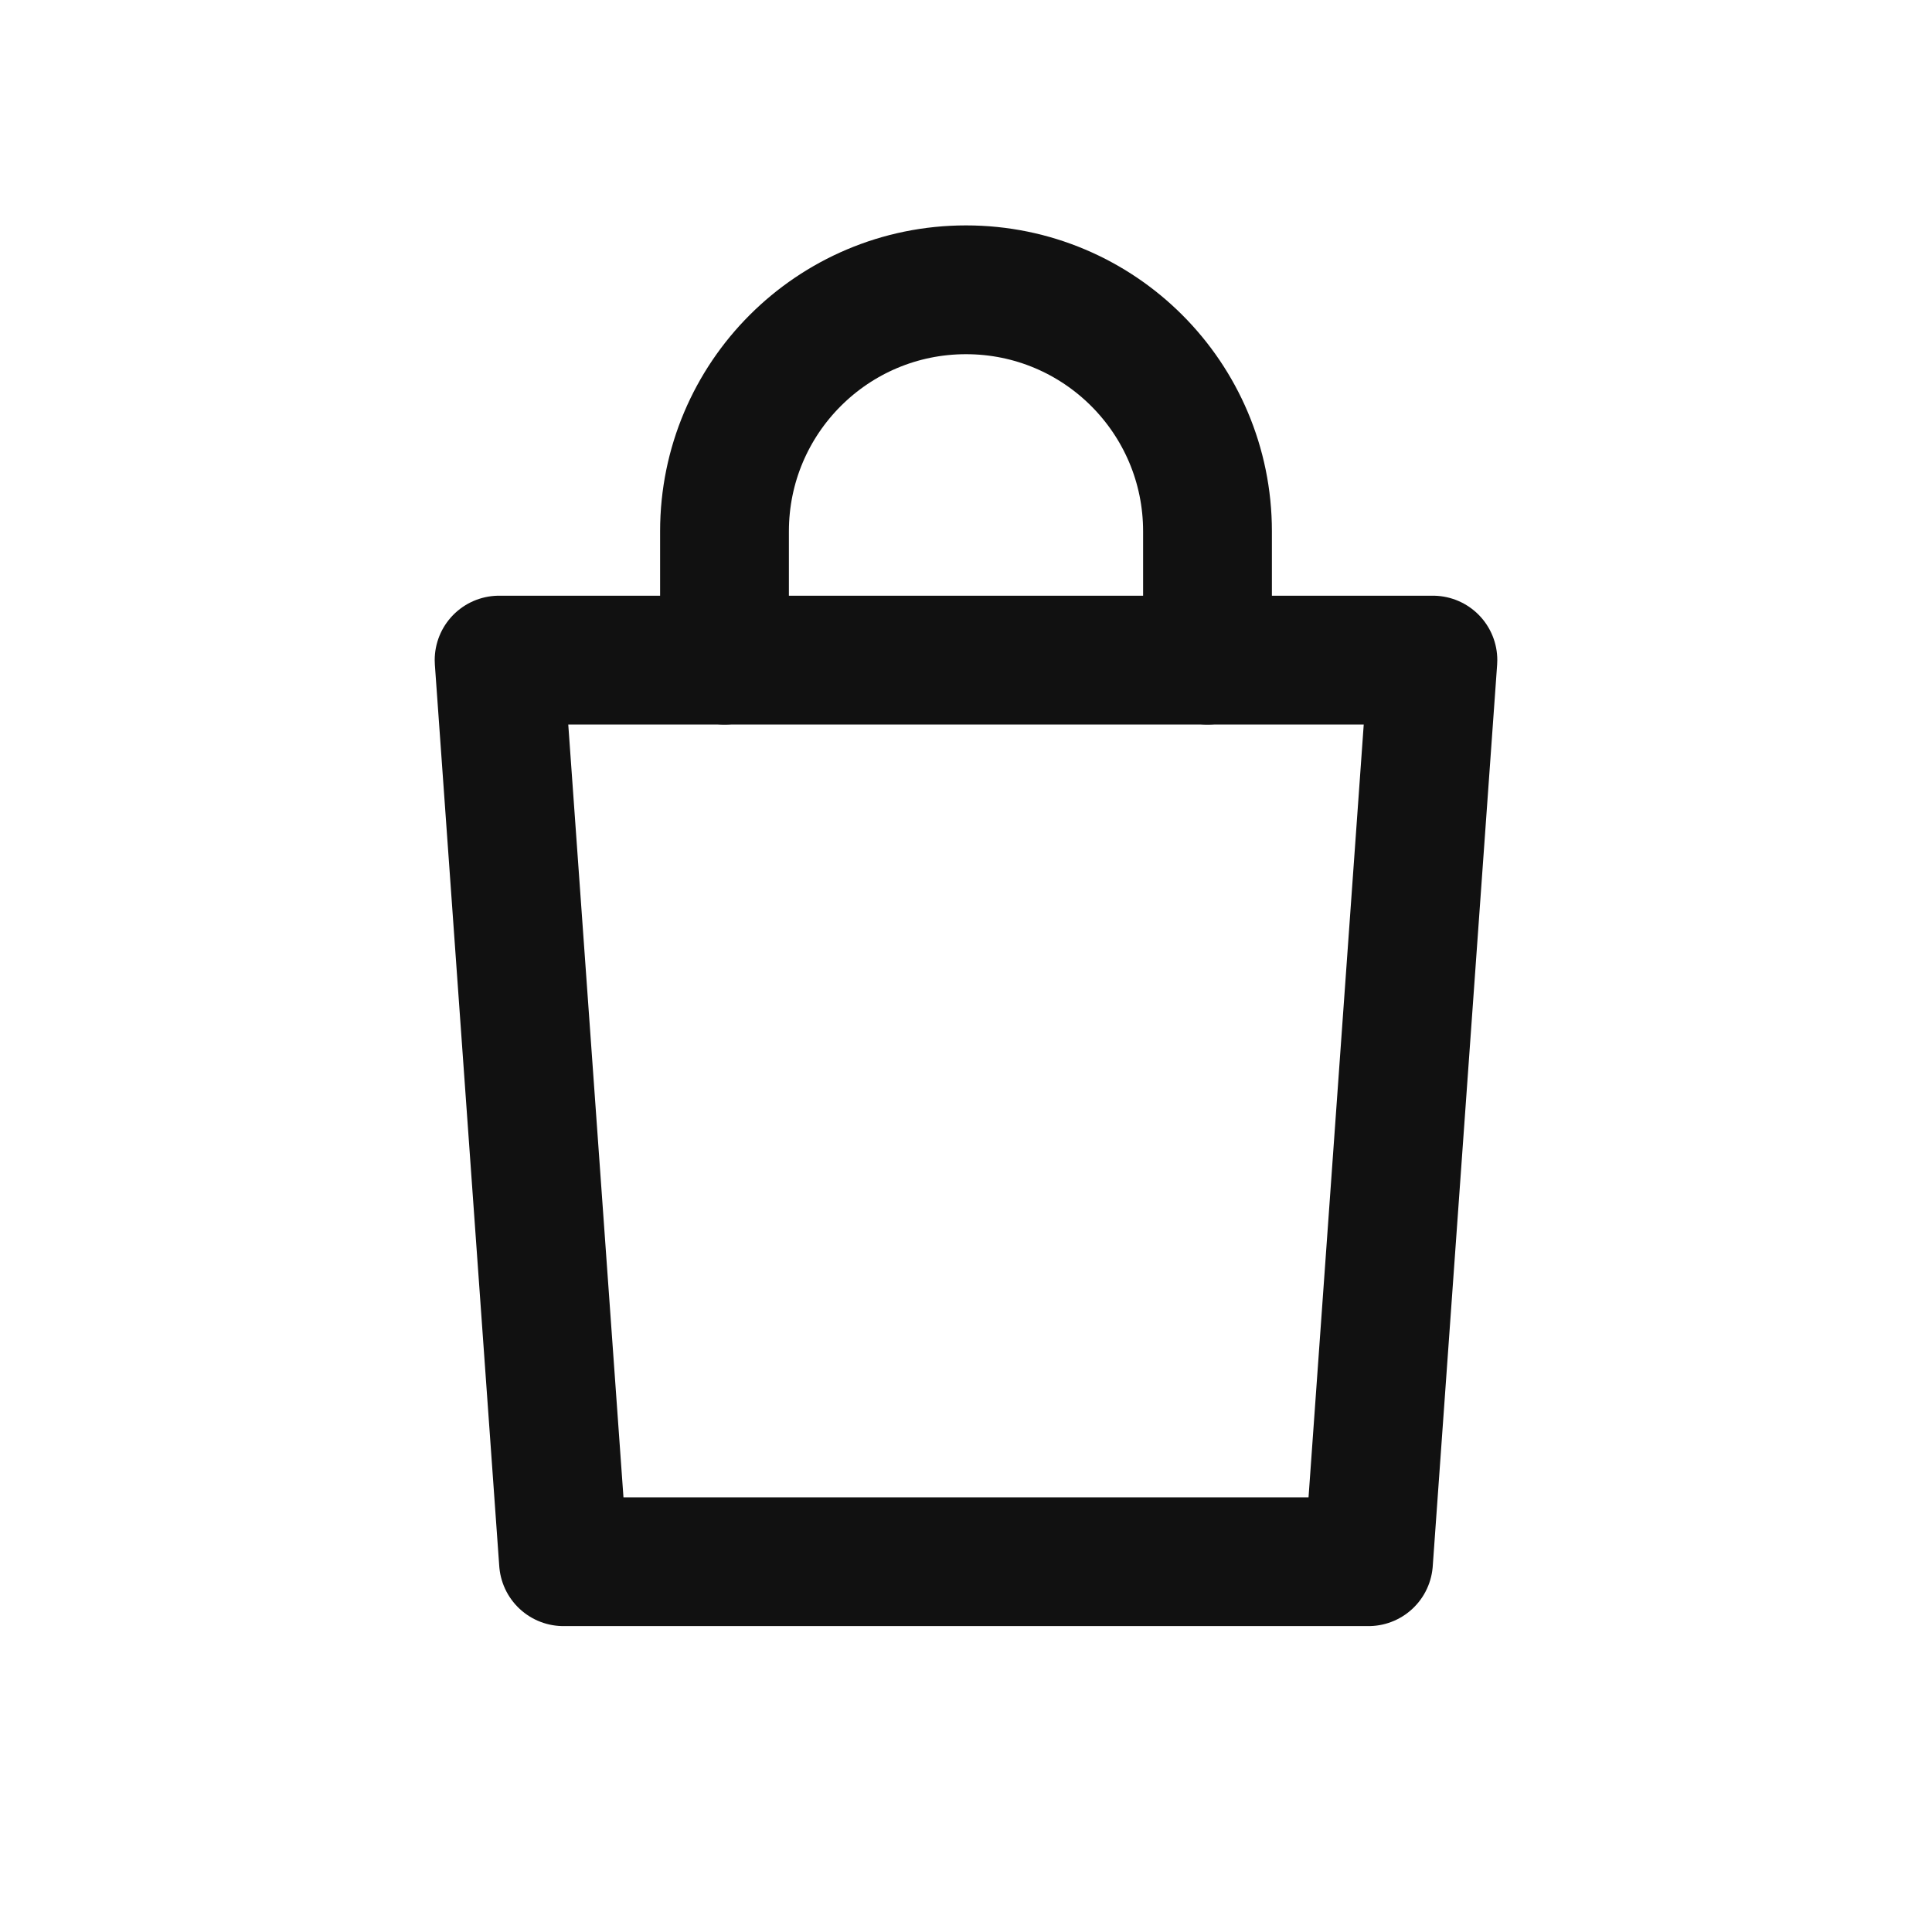
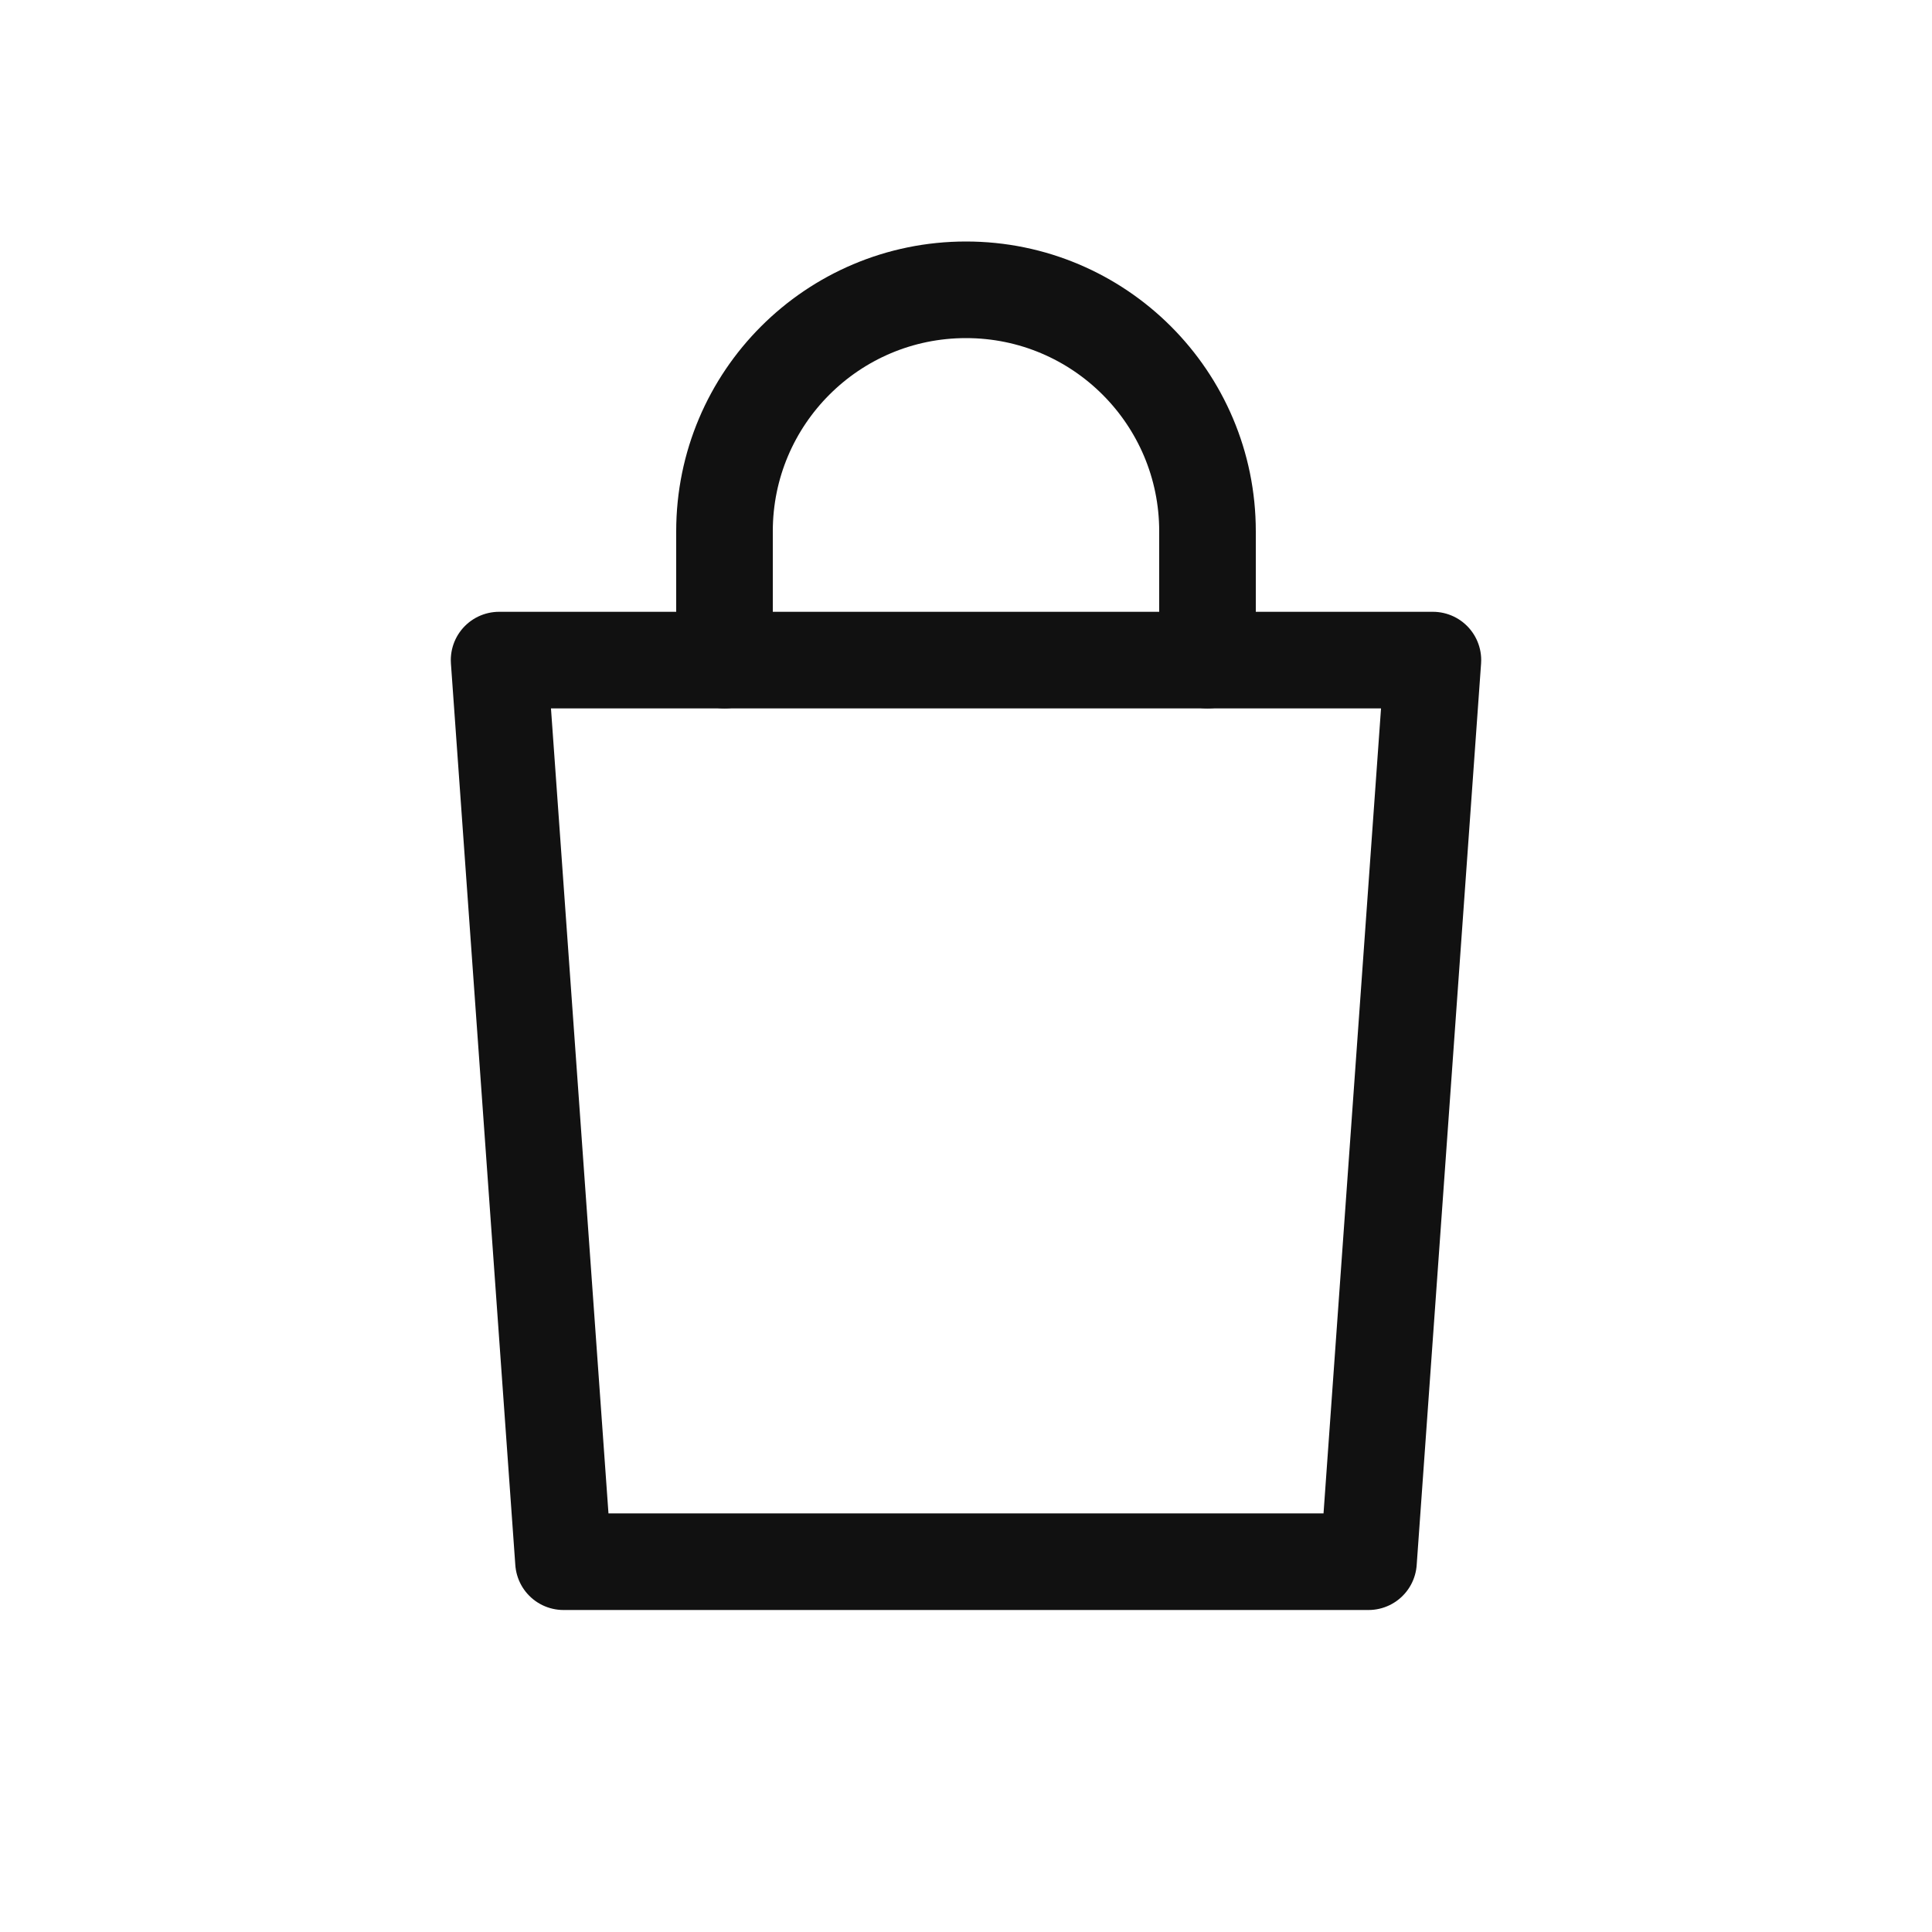
- <svg xmlns="http://www.w3.org/2000/svg" viewBox="0 0 24 24" fill="none" stroke="#111" stroke-width="1.6" stroke-linecap="round" stroke-linejoin="round">
+ <svg xmlns="http://www.w3.org/2000/svg" viewBox="0 0 24 24" fill="none" stroke="#111" stroke-width="1.2" stroke-linecap="round" stroke-linejoin="round">
  <path d="M6.2 8.2h11.6l-.8 11.2H7z" />
  <path d="M9 8.2V6.6a3 3 0 0 1 6 0v1.6" />
</svg>
